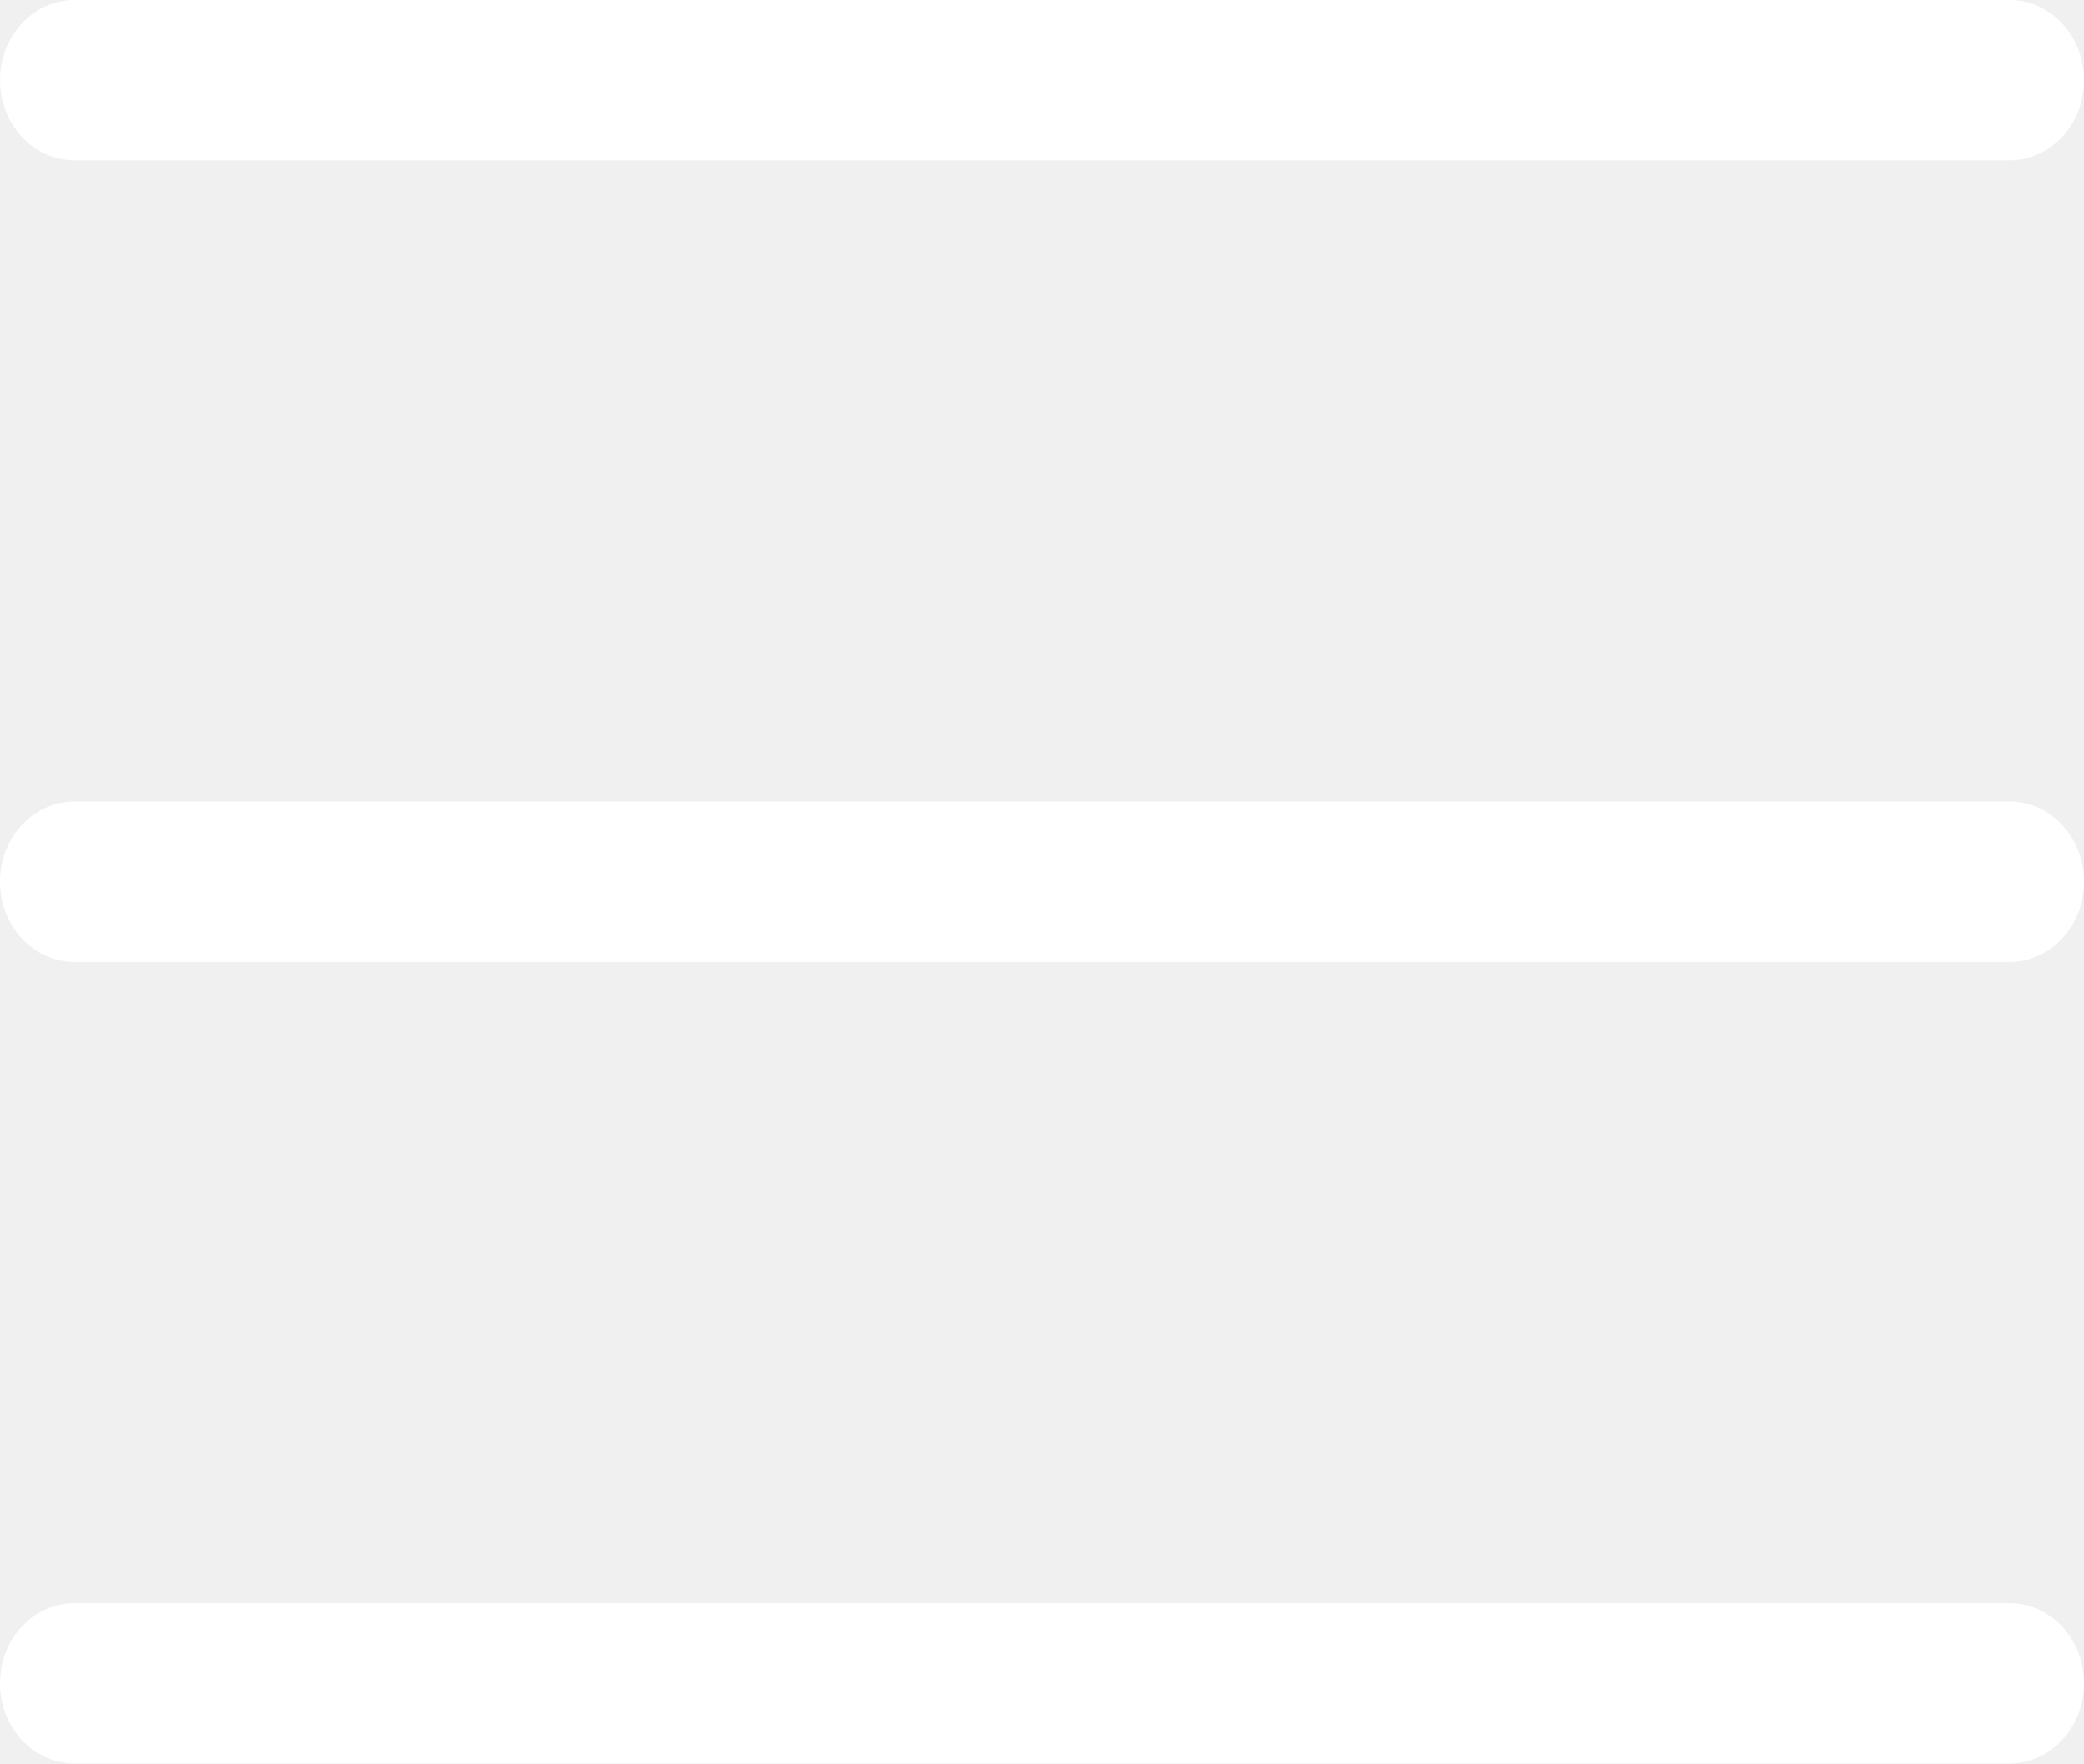
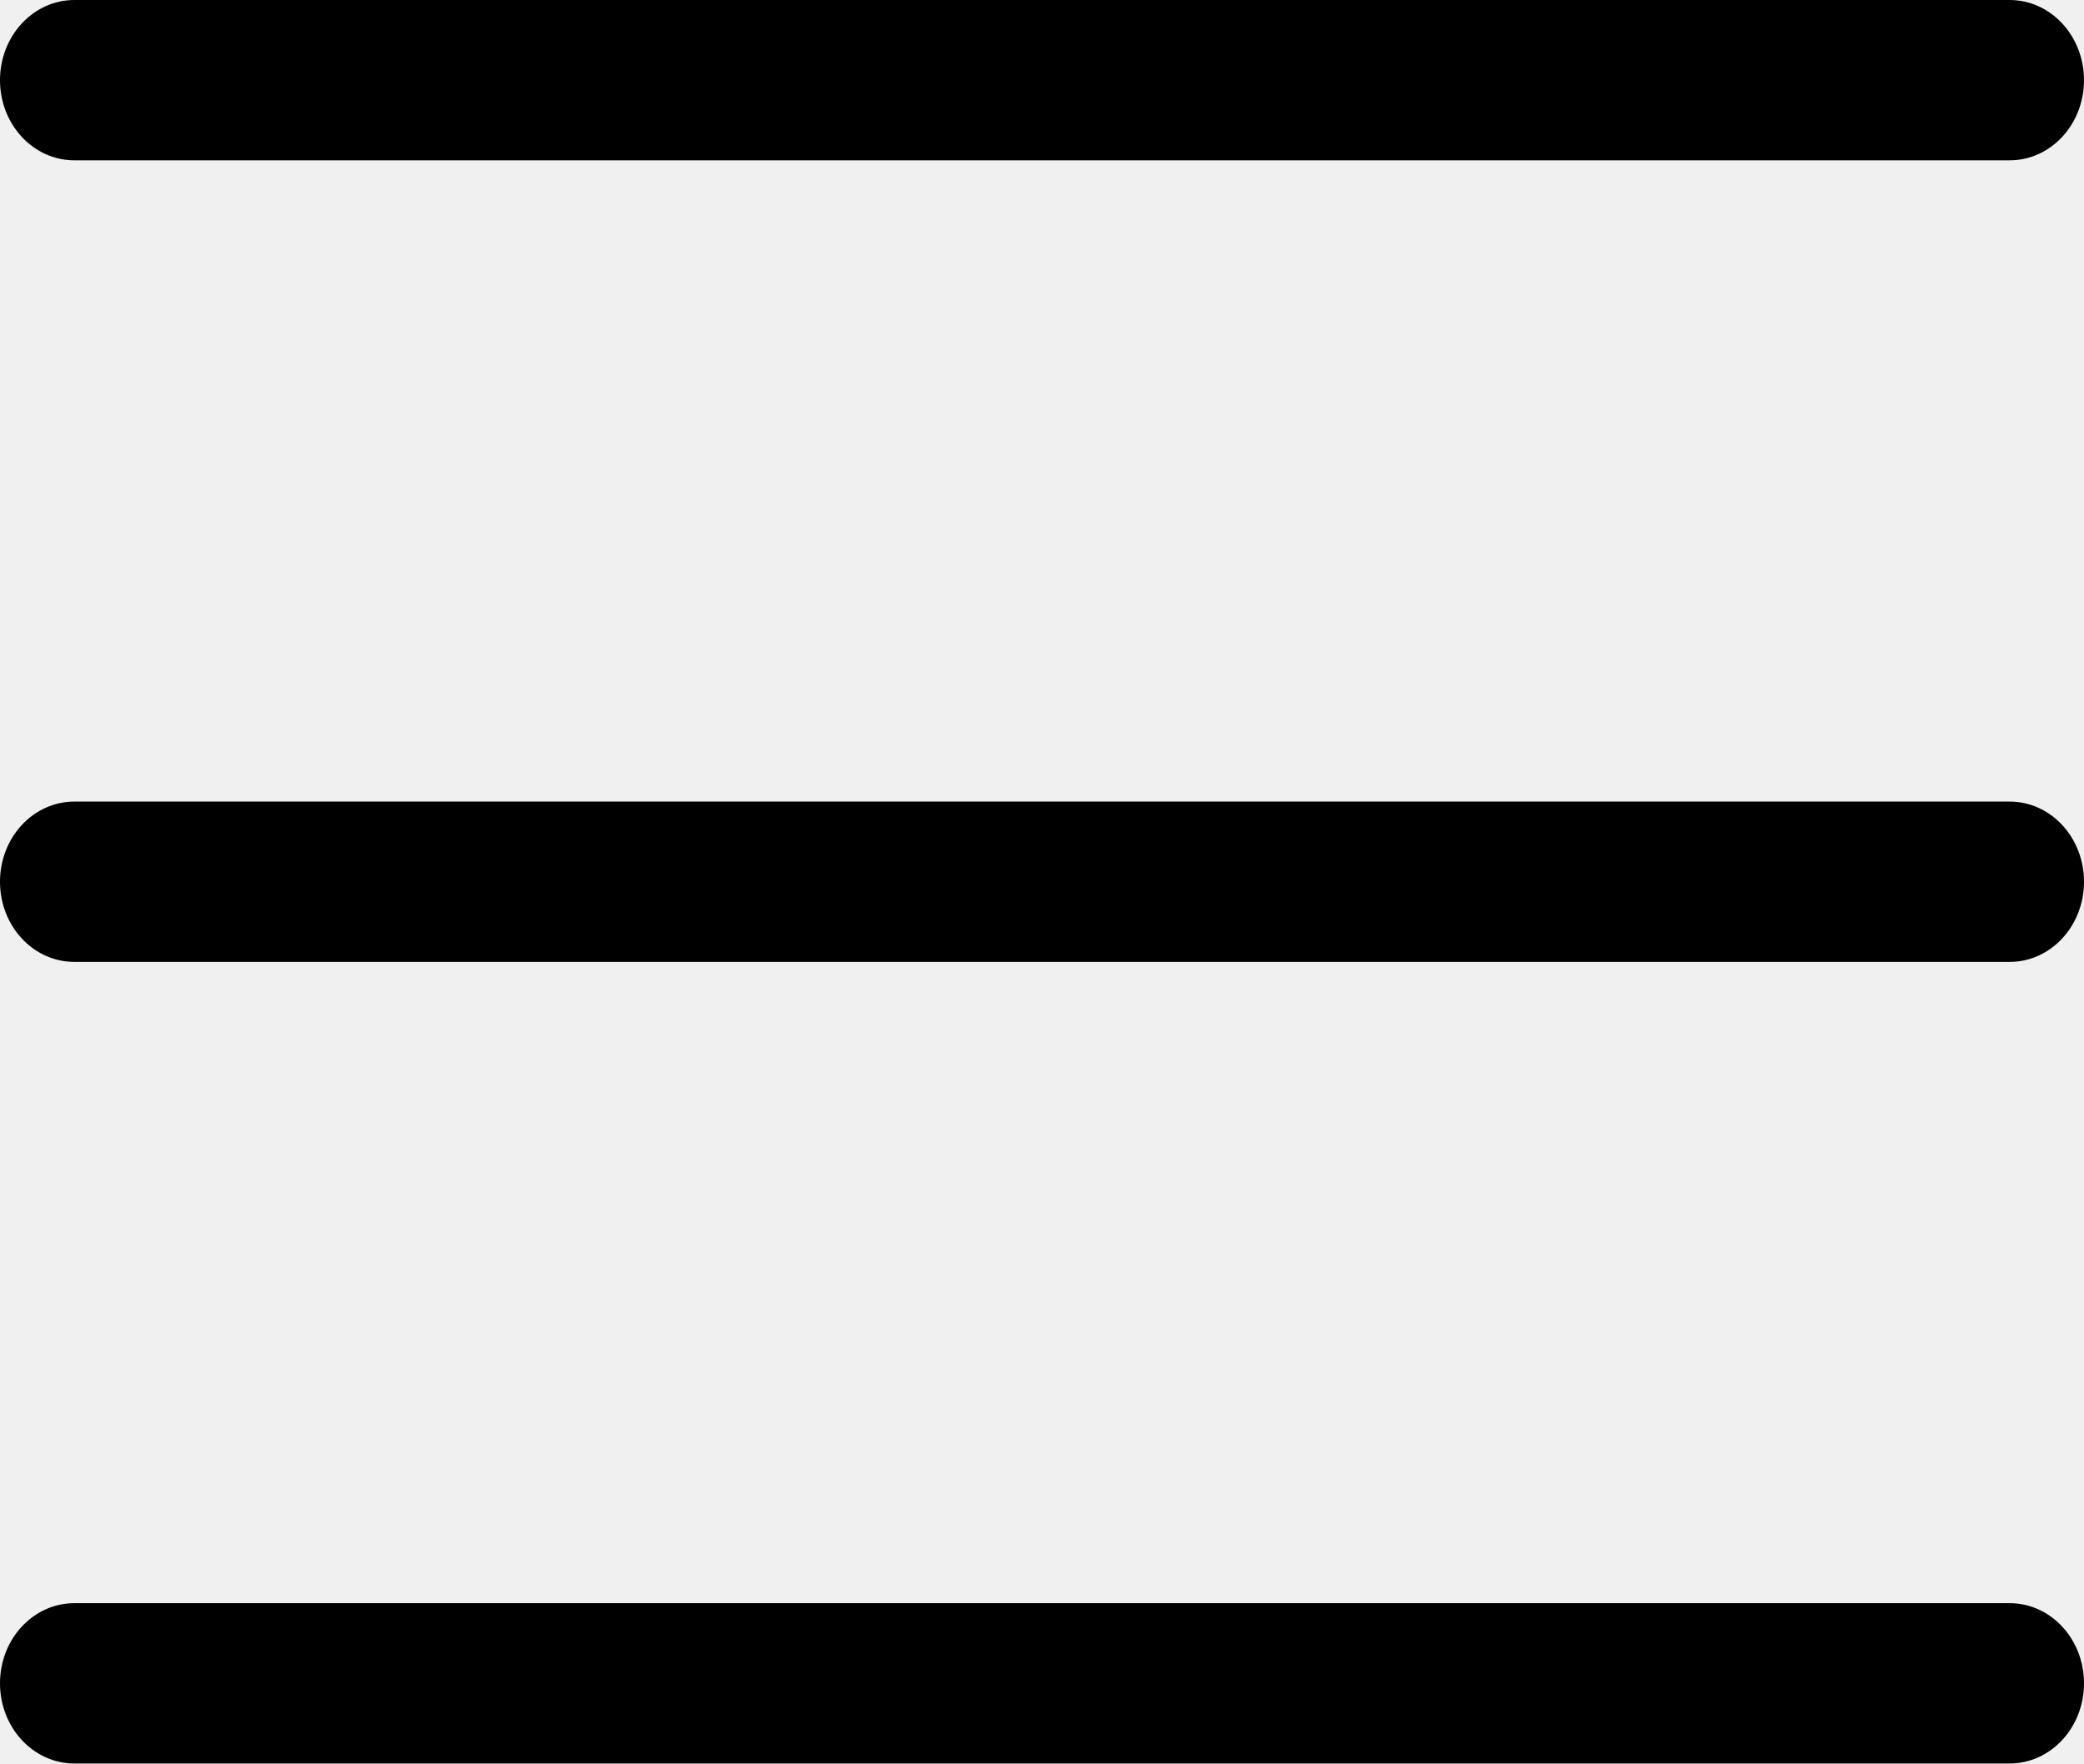
- <svg xmlns="http://www.w3.org/2000/svg" width="26" height="22" viewBox="0 0 26 22" fill="none">
-   <path d="M0.941 0H0.928C0.415 0 0 0.448 0 1C0 1.553 0.415 2 0.928 2H0.942H25.059H25.072C25.585 2 26 1.553 26 1C26 0.448 25.585 0 25.072 0H25.058H0.941ZM0.941 10H0.928C0.415 10 0 10.447 0 11C0 11.553 0.415 12 0.928 12H0.942H25.059H25.072C25.585 12 26 11.553 26 11C26 10.447 25.585 10 25.072 10H25.058H0.941ZM0.941 20H0.928C0.415 20 0 20.447 0 21C0 21.552 0.415 22 0.928 22H0.942H25.059H25.072C25.585 22 26 21.552 26 21C26 20.447 25.585 20 25.072 20H25.058H0.941Z" fill="white" />
+ <svg xmlns="http://www.w3.org/2000/svg" width="26" height="22" viewBox="0 0 26 22">
+   <path d="M0.941 0H0.928C0.415 0 0 0.448 0 1C0 1.553 0.415 2 0.928 2H0.942H25.059H25.072C25.585 2 26 1.553 26 1C26 0.448 25.585 0 25.072 0H25.058H0.941ZM0.941 10H0.928C0.415 10 0 10.447 0 11C0 11.553 0.415 12 0.928 12H0.942H25.059H25.072C25.585 12 26 11.553 26 11C26 10.447 25.585 10 25.072 10H25.058H0.941ZM0.941 20H0.928C0.415 20 0 20.447 0 21C0 21.552 0.415 22 0.928 22H0.942H25.059H25.072C25.585 22 26 21.552 26 21C26 20.447 25.585 20 25.072 20H25.058H0.941Z" />
</svg>
